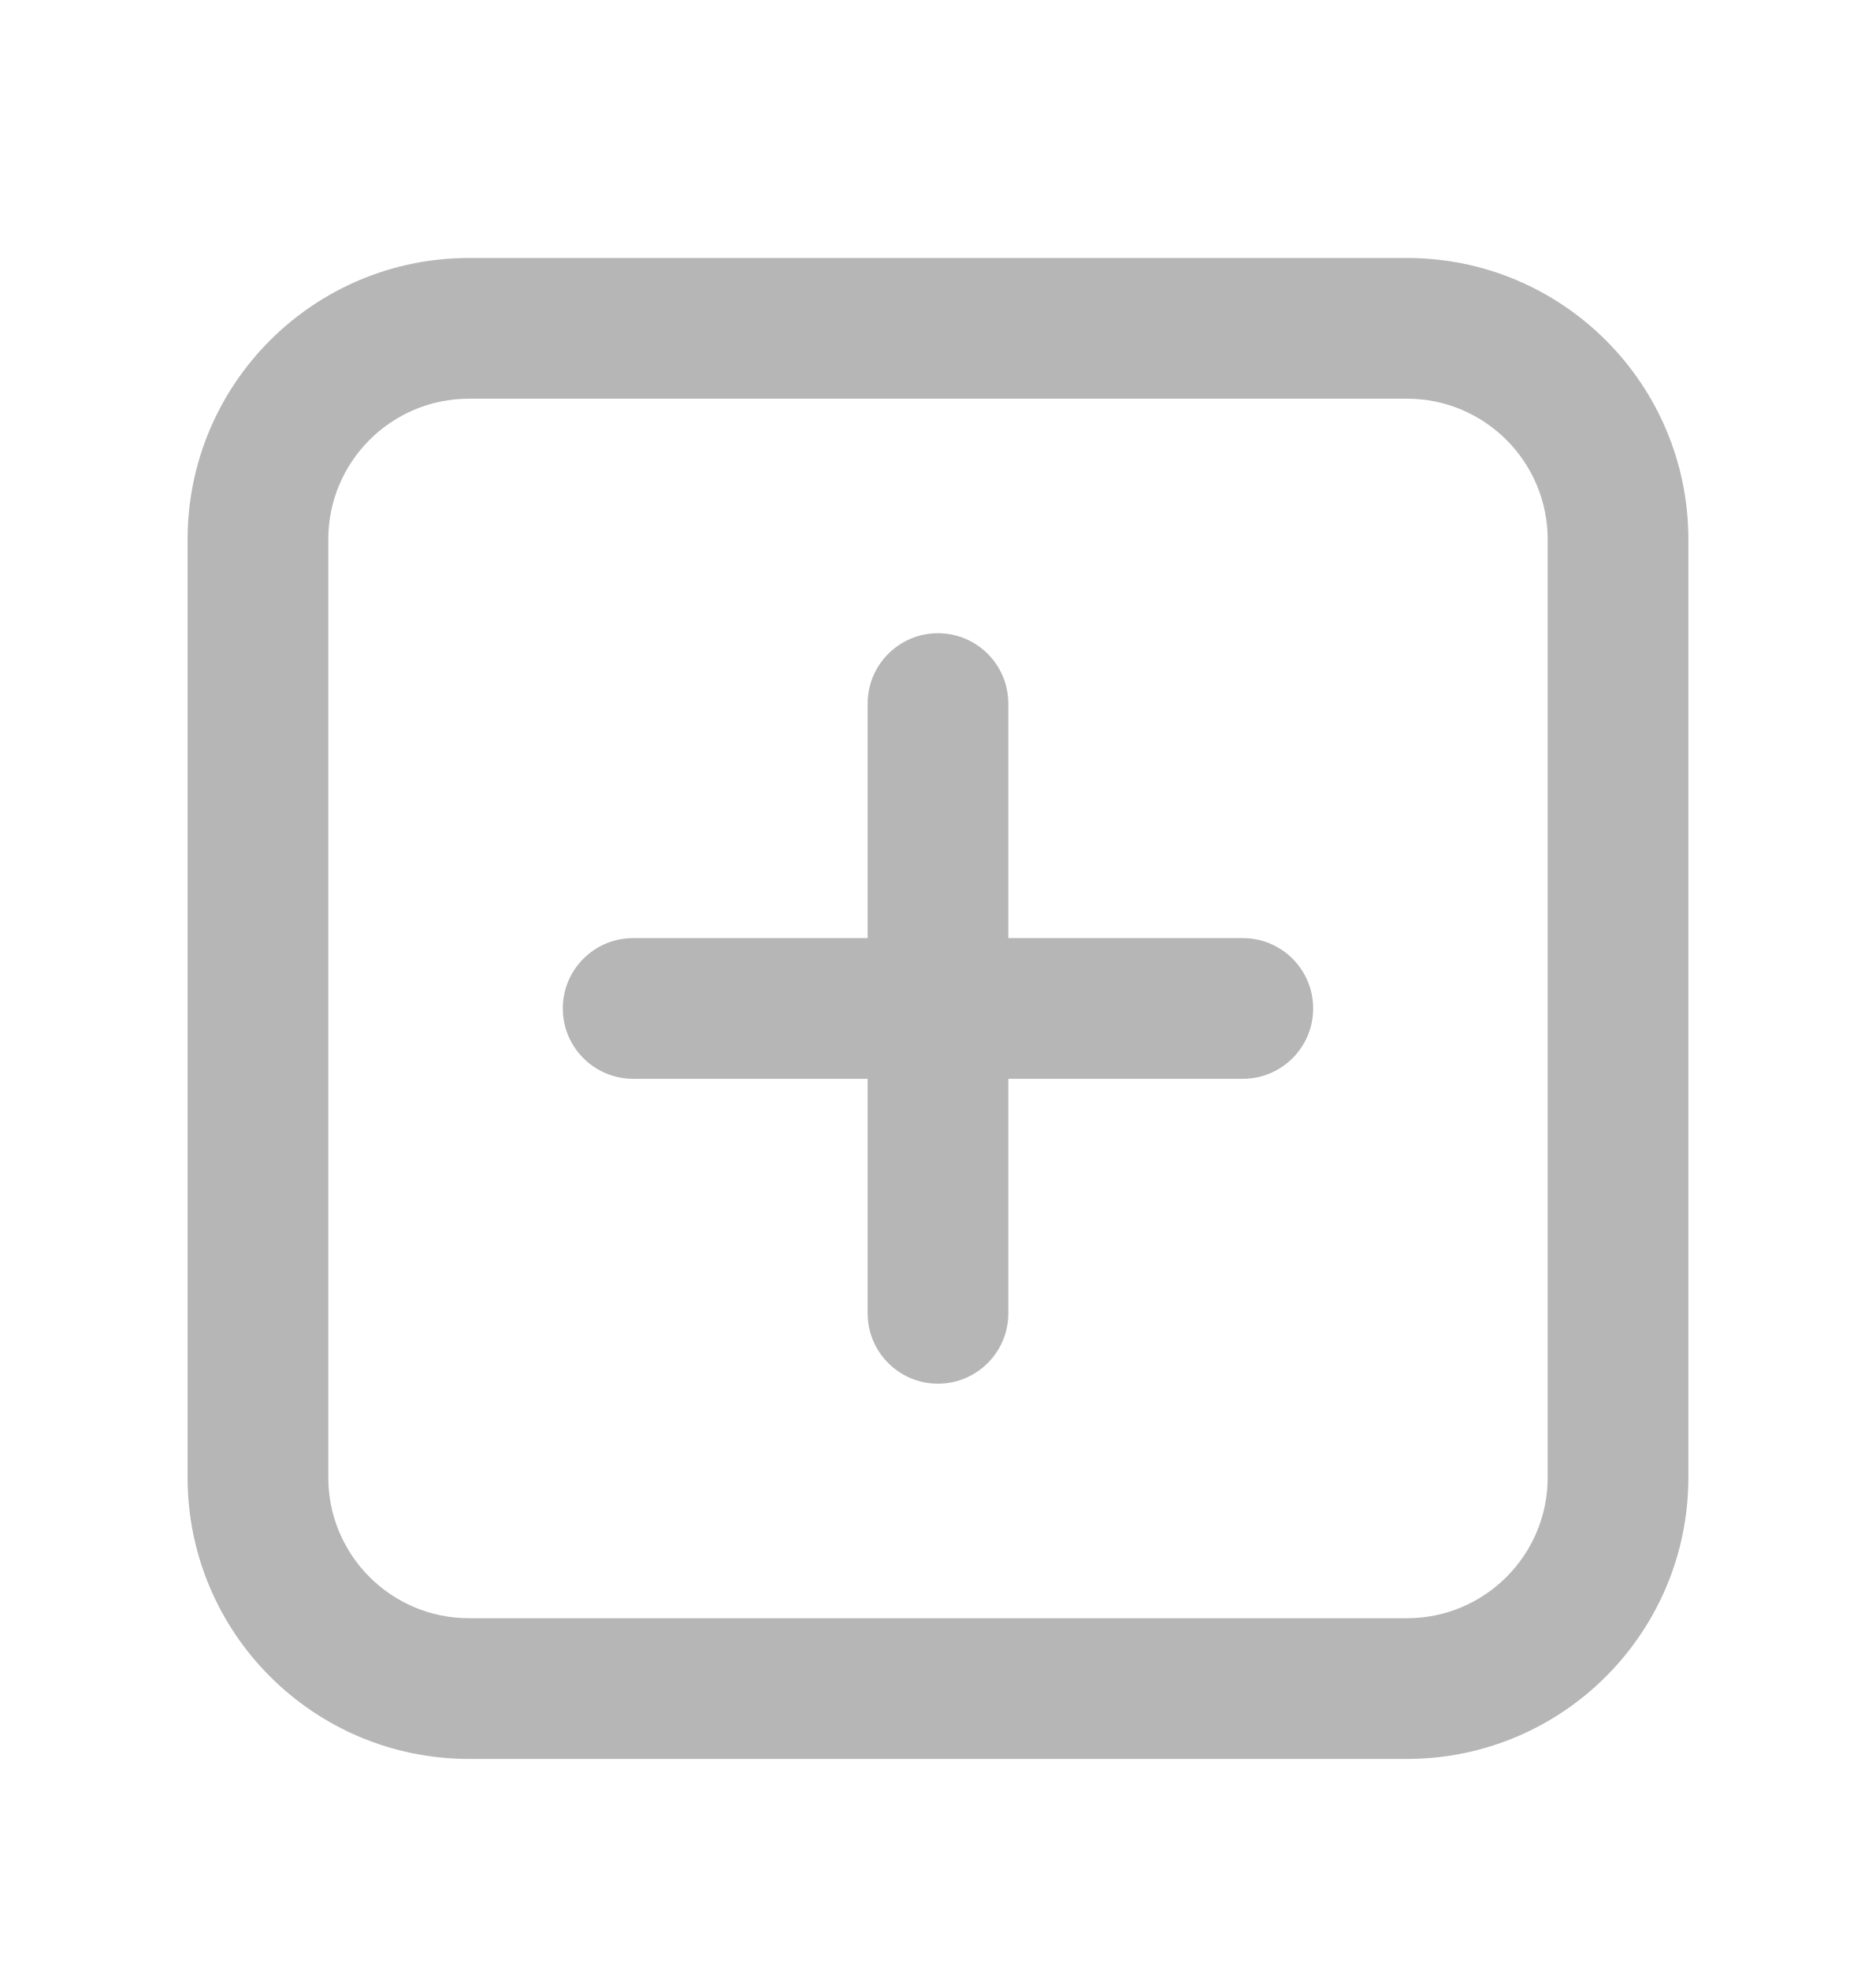
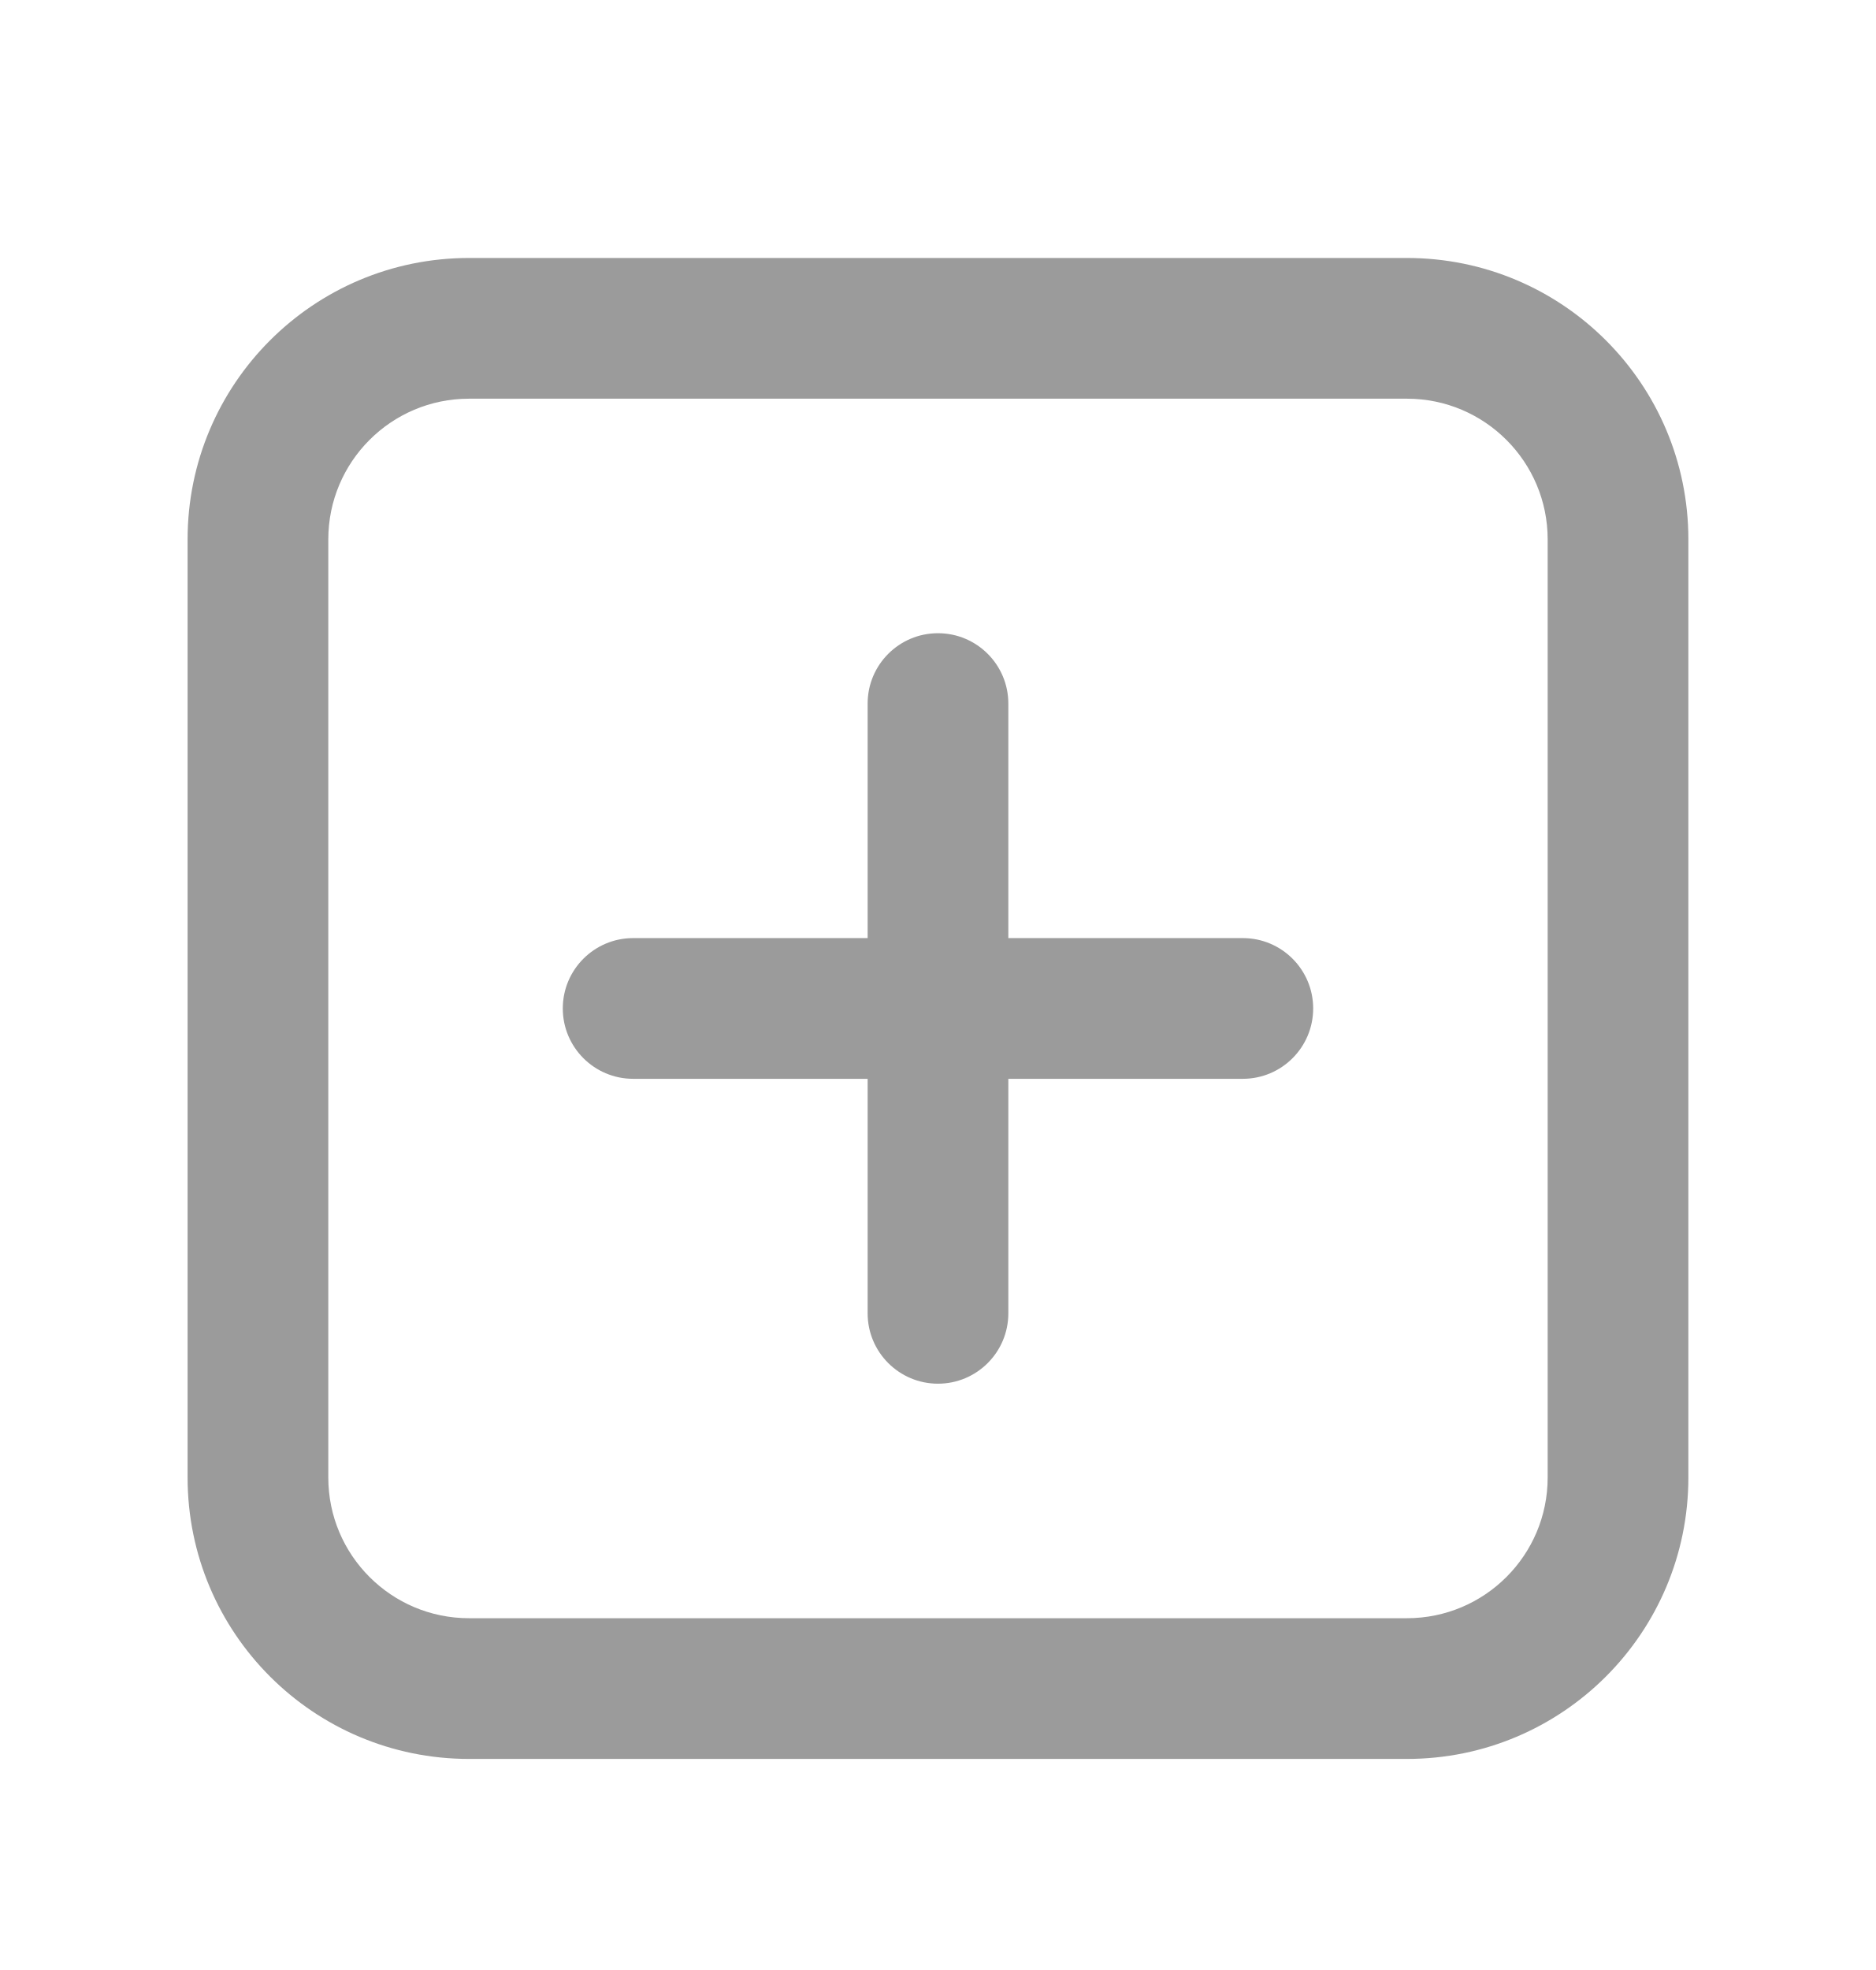
<svg xmlns="http://www.w3.org/2000/svg" width="20" height="21" viewBox="0 0 20 21" fill="none">
-   <path fill-rule="evenodd" clip-rule="evenodd" d="M15 4.25H5C4.172 4.25 3.5 4.922 3.5 5.75V15.75C3.5 16.578 4.172 17.25 5 17.25H15C15.828 17.25 16.5 16.578 16.5 15.75V5.75C16.5 4.922 15.828 4.25 15 4.25ZM5 2.75C3.343 2.75 2 4.093 2 5.75V15.75C2 17.407 3.343 18.75 5 18.75H15C16.657 18.75 18 17.407 18 15.75V5.75C18 4.093 16.657 2.75 15 2.75H5Z" fill="#b6b6b6" />
-   <path d="M9.25 7.5C9.25 7.086 9.586 6.75 10 6.75C10.414 6.75 10.75 7.086 10.75 7.5V14C10.75 14.414 10.414 14.75 10 14.75C9.586 14.75 9.25 14.414 9.25 14V7.5Z" fill="#b6b6b6" />
-   <path d="M6.75 11.5C6.336 11.5 6 11.164 6 10.75C6 10.336 6.336 10 6.75 10H13.25C13.664 10 14 10.336 14 10.75C14 11.164 13.664 11.5 13.25 11.5H6.75Z" fill="#b6b6b6" />
+   <path fill-rule="evenodd" clip-rule="evenodd" d="M15 4.25H5C4.172 4.25 3.5 4.922 3.5 5.75V15.75C3.5 16.578 4.172 17.25 5 17.25H15C15.828 17.25 16.5 16.578 16.5 15.75V5.75C16.5 4.922 15.828 4.25 15 4.25ZM5 2.75C3.343 2.75 2 4.093 2 5.75V15.75C2 17.407 3.343 18.75 5 18.75H15C16.657 18.75 18 17.407 18 15.75V5.75C18 4.093 16.657 2.75 15 2.75H5Z" fill="#9B9B9B" />
+   <path d="M9.25 7.5C9.25 7.086 9.586 6.75 10 6.75C10.414 6.75 10.75 7.086 10.75 7.5V14C10.75 14.414 10.414 14.75 10 14.75C9.586 14.75 9.25 14.414 9.25 14V7.5Z" fill="#9B9B9B" />
+   <path d="M6.75 11.5C6.336 11.5 6 11.164 6 10.75C6 10.336 6.336 10 6.75 10H13.25C13.664 10 14 10.336 14 10.75C14 11.164 13.664 11.5 13.25 11.5H6.75Z" fill="#9B9B9B" />
</svg>
